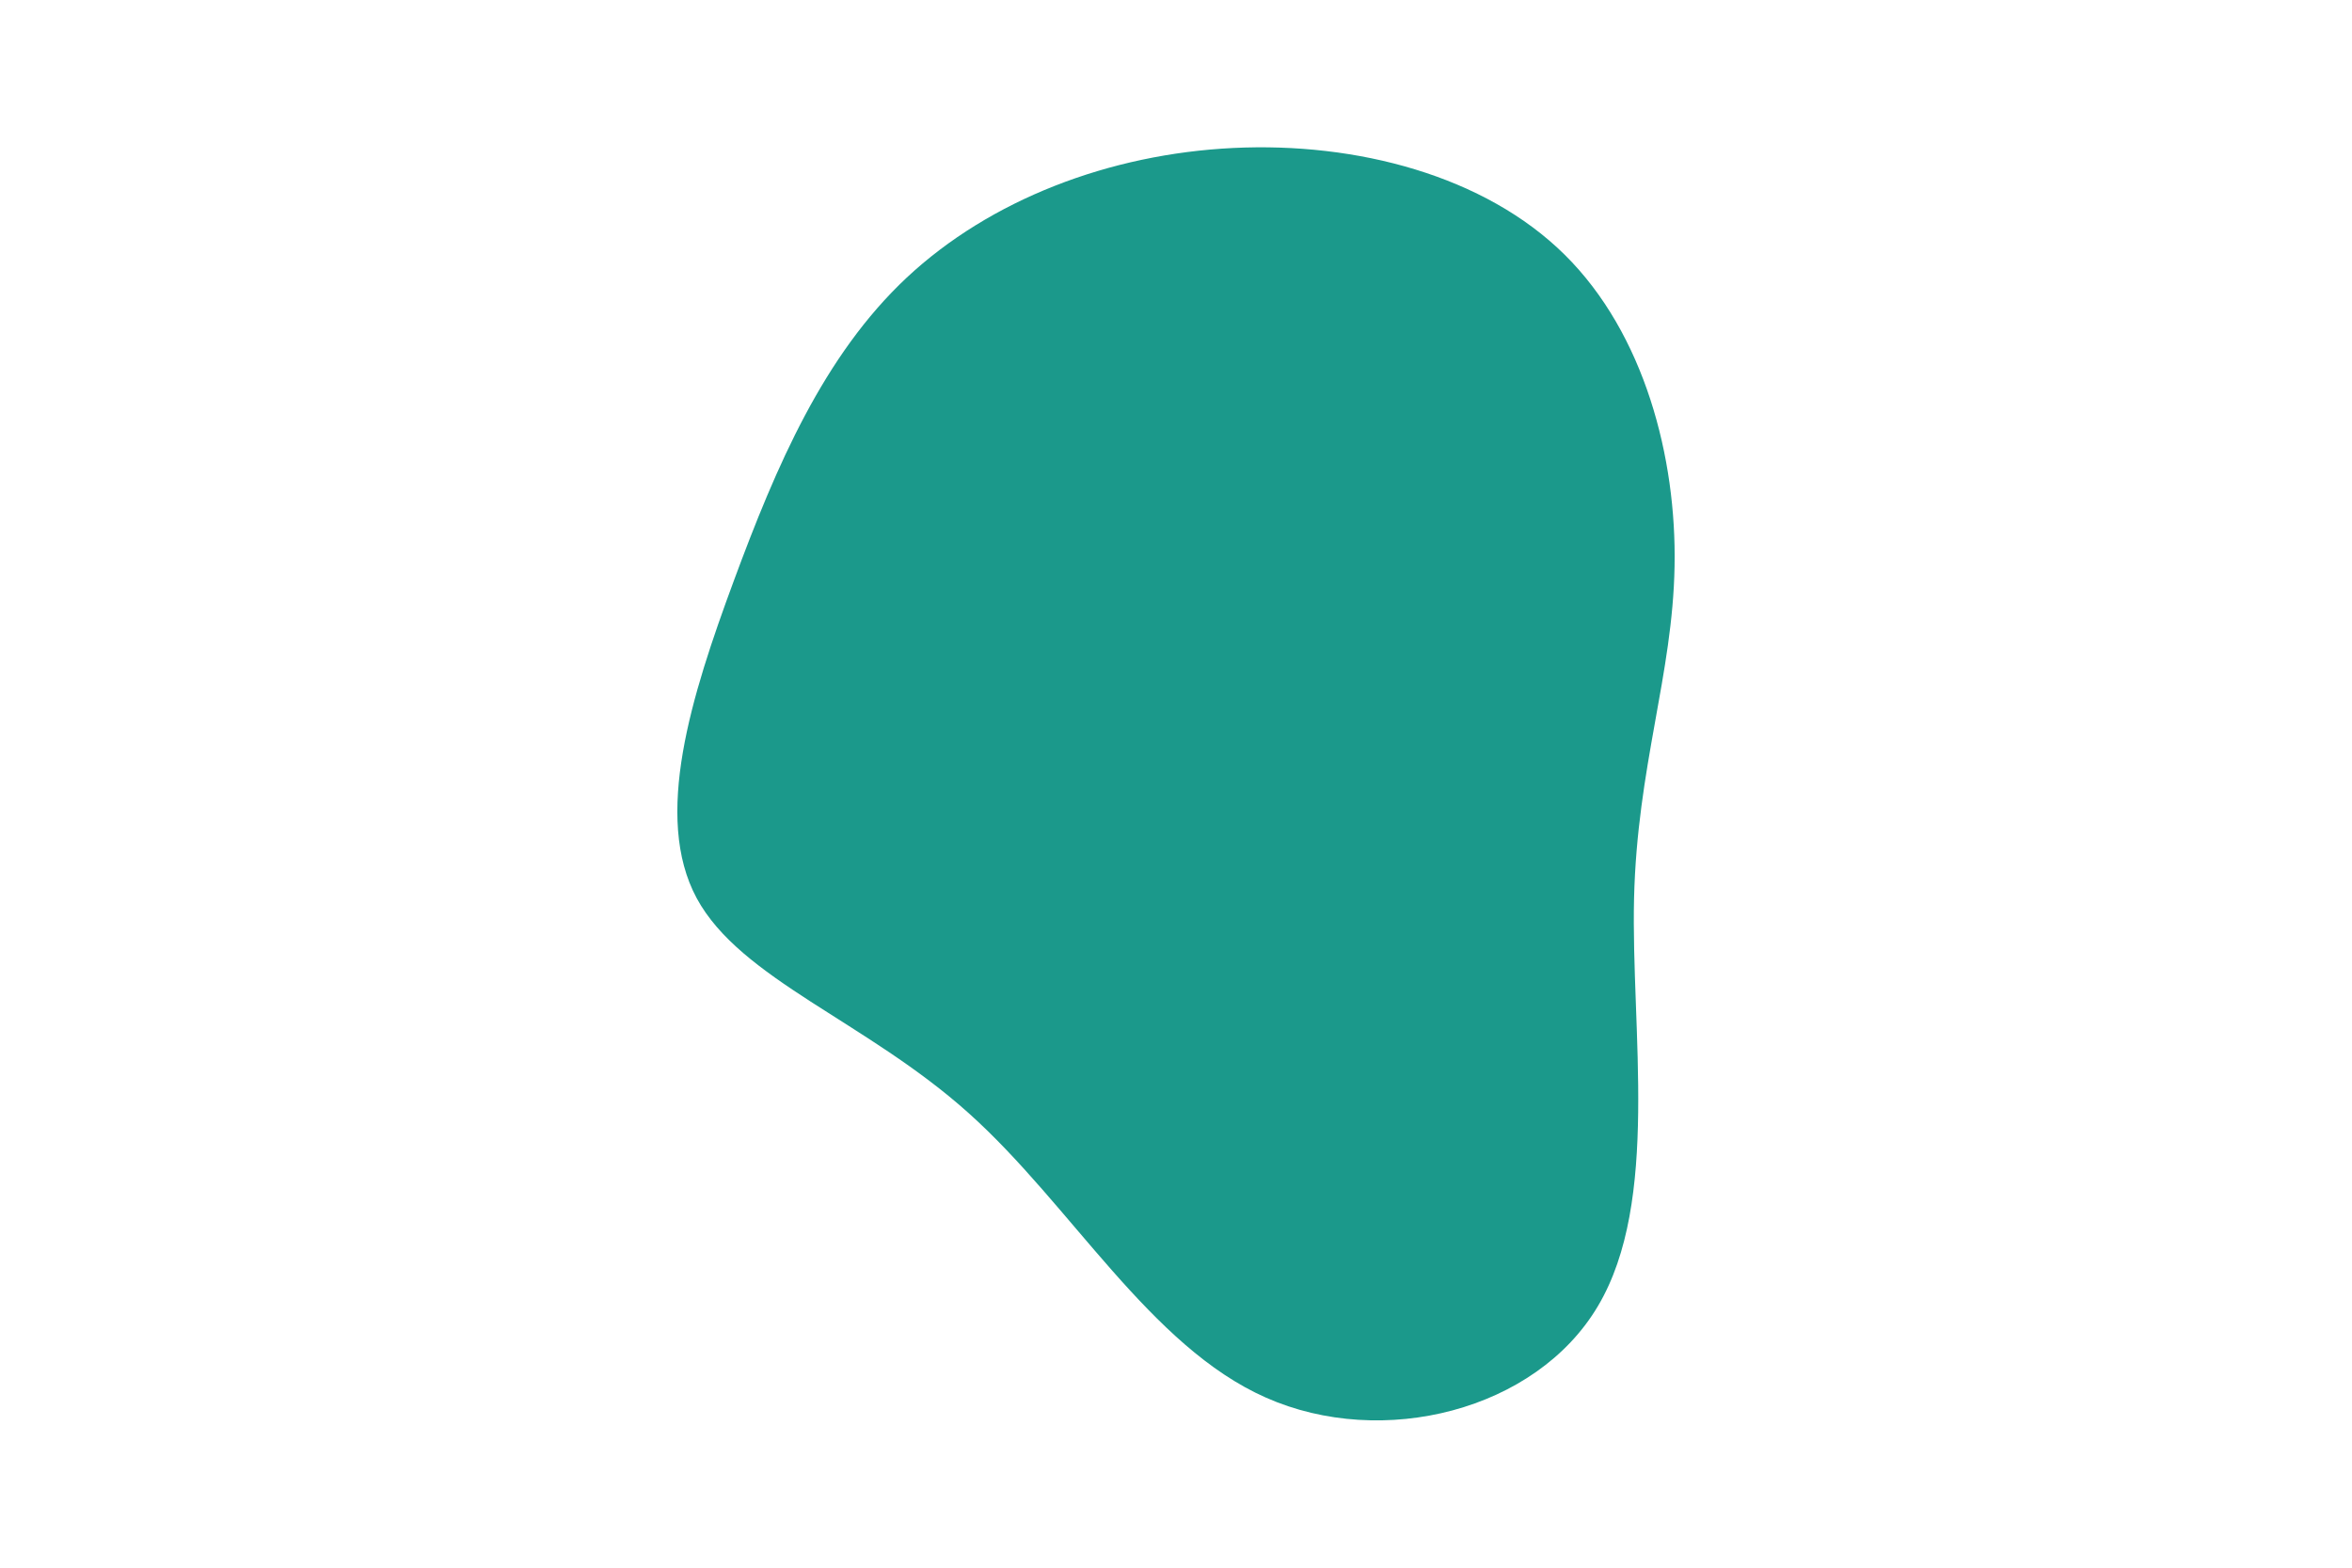
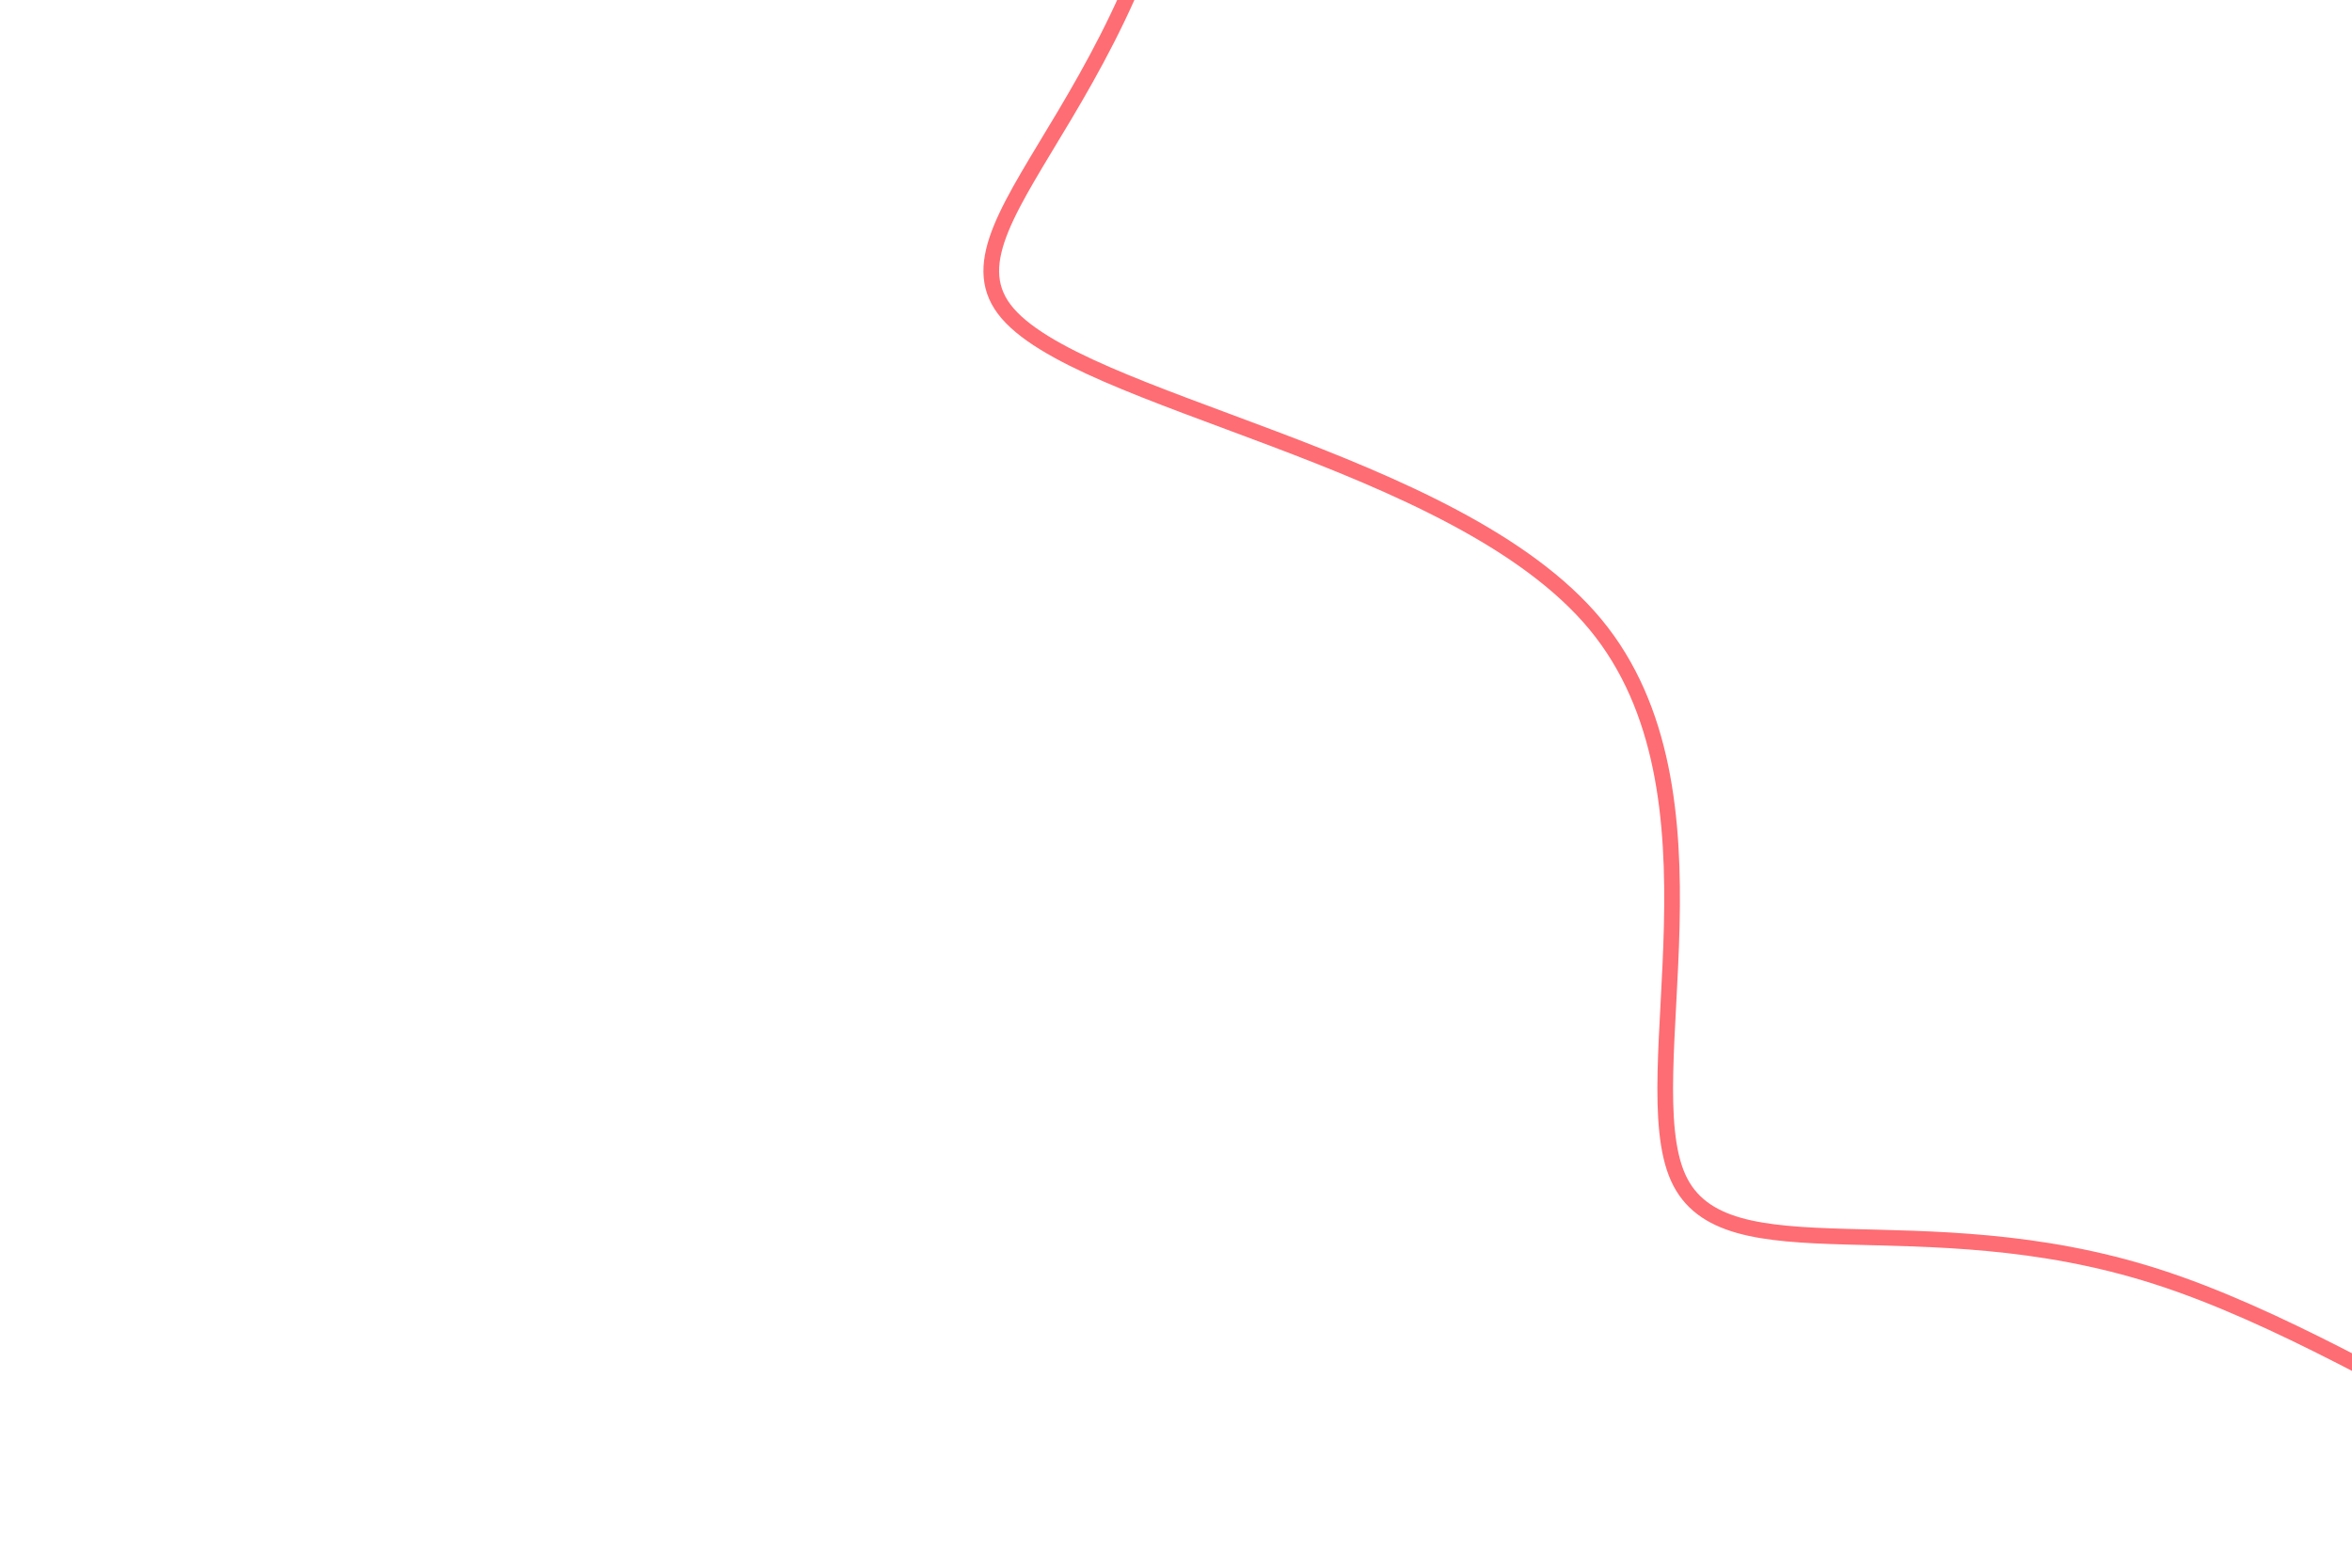
<svg xmlns="http://www.w3.org/2000/svg" id="visual" viewBox="0 0 900 600" width="900" height="600" version="1.1">
-   <g transform="translate(470.1766 282.4373)">
-     <path d="M128.6 -184.9C159.1 -154.7 171.4 -107.2 170.6 -65.7C169.9 -24.3 156.3 11 155.1 61.4C153.9 111.8 165.1 177.3 141.3 217.4C117.6 257.5 58.8 272.2 14.3 252.5C-30.2 232.9 -60.3 178.7 -99.5 143.6C-138.6 108.5 -186.8 92.4 -203.6 61.3C-220.3 30.2 -205.7 -16 -189.4 -60.1C-173.1 -104.2 -155 -146.4 -123.2 -176.2C-91.3 -206 -45.7 -223.5 1.7 -225.8C49 -228.1 98 -215.2 128.6 -184.9" fill="#1B998B" />
+   <g transform="translate(808.4602 133.9278)">
+     <path d="M245.7 -373.6C378.8 -348.8 588.7 -404.9 610.3 -356.1C632 -307.3 465.5 -153.7 376 -51.7C286.5 50.3 274 100.7 278.3 194.3C282.5 288 303.5 425 259.9 449C216.3 473 108.2 384 16.9 354.7C-74.3 325.4 -148.7 355.8 -166.3 316.8C-183.9 277.8 -144.7 169.4 -198 105C-251.4 40.6 -397.2 20.3 -424.2 -15.6C-451.2 -51.5 -359.4 -103 -350.2 -243.7C-340.9 -384.5 -414.2 -614.4 -369.6 -690.3C-325 -766.2 -162.5 -688.1 -53.1 -596.2C56.3 -504.2 112.7 -398.5 245.7 -373.6" fill="none" stroke="#FE6D73" stroke-width="6" />
  </g>
</svg>
